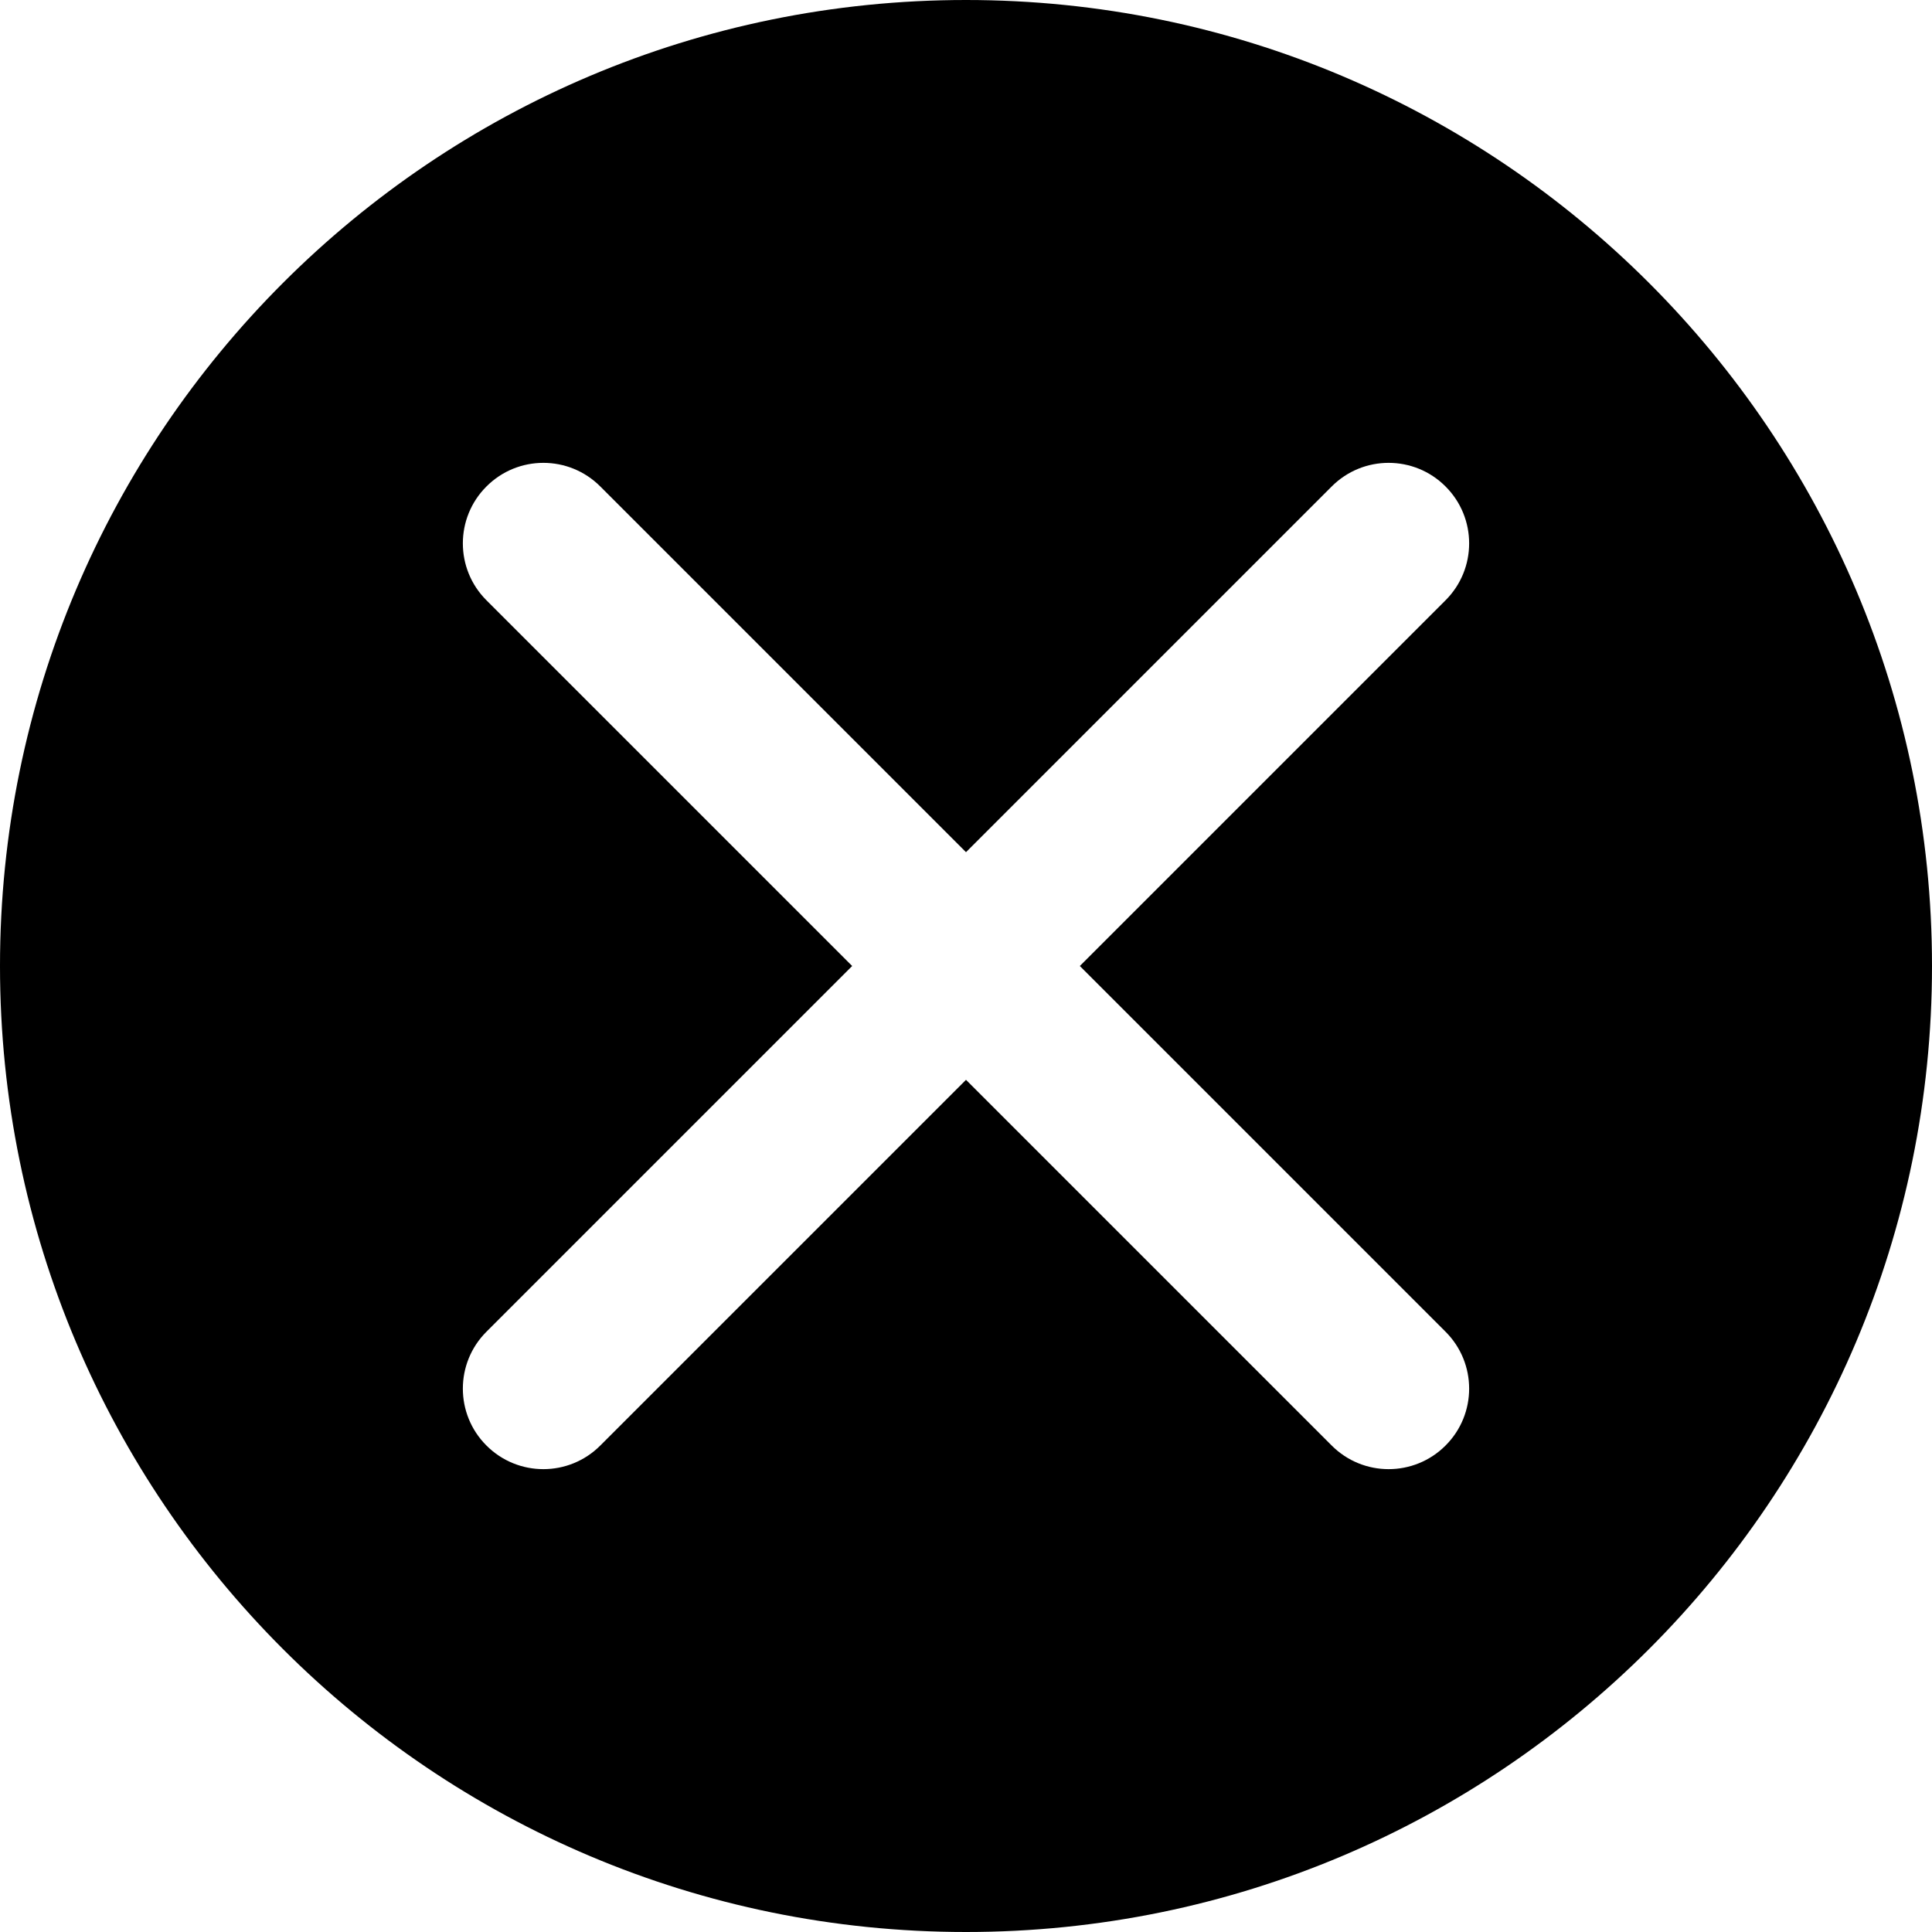
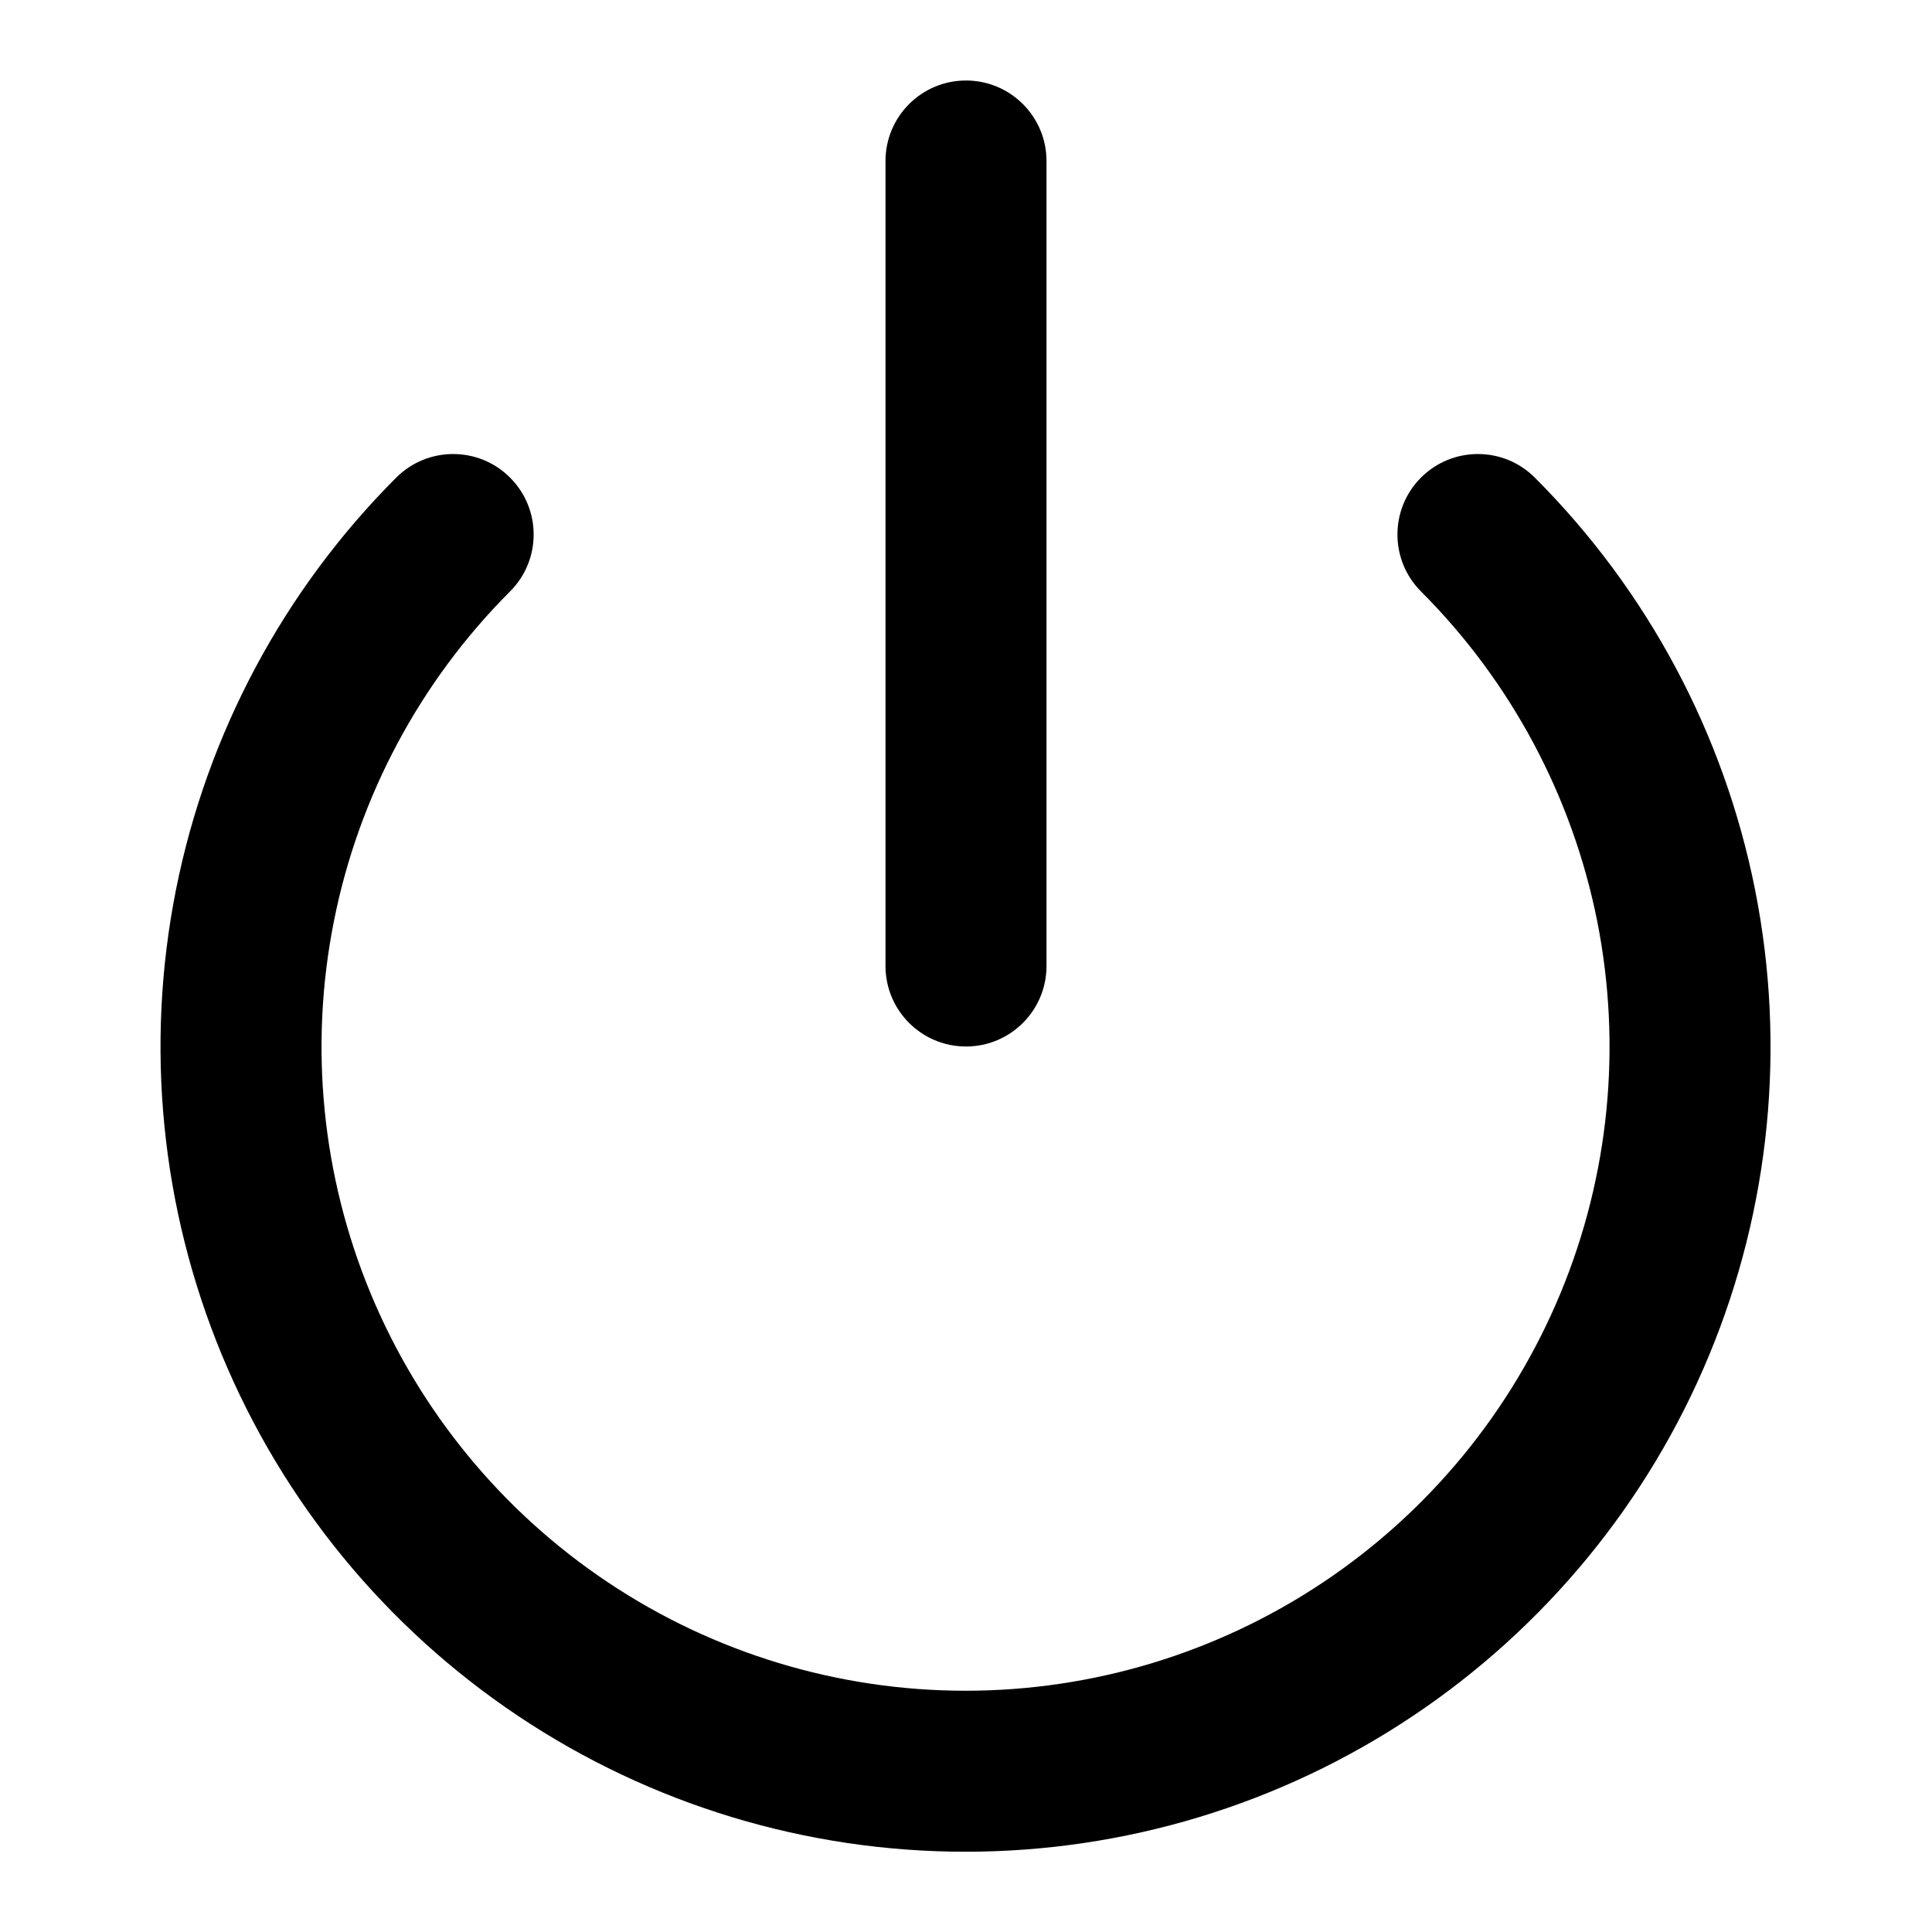
- <svg xmlns="http://www.w3.org/2000/svg" width="24" height="24" viewBox="0 0 24 24">
-   <path fill-rule="evenodd" clip-rule="evenodd" d="M12 0C5.373 0 0 5.373 0 12C0 18.627 5.373 24 12 24C18.627 24 24 18.627 24 12C24 5.373 18.627 0 12 0ZM7.457 6.043C7.067 5.652 6.433 5.652 6.043 6.043C5.652 6.433 5.652 7.067 6.043 7.457L10.586 12L6.043 16.543C5.652 16.933 5.652 17.567 6.043 17.957C6.433 18.348 7.067 18.348 7.457 17.957L12 13.414L16.543 17.957C16.933 18.348 17.567 18.348 17.957 17.957C18.348 17.567 18.348 16.933 17.957 16.543L13.414 12L17.957 7.457C18.348 7.067 18.348 6.433 17.957 6.043C17.567 5.652 16.933 5.652 16.543 6.043L12 10.586L7.457 6.043Z" fill="currentColor" />
+ <svg xmlns="http://www.w3.org/2000/svg" width="24" height="24" viewBox="0 0 24 24" fill="none">
+   <path fill-rule="evenodd" clip-rule="evenodd" d="M12 1C12.552 1 13 1.448 13 2V12C13 12.552 12.552 13 12 13C11.448 13 11 12.552 11 12V2C11 1.448 11.448 1 12 1ZM6.336 5.933C6.727 6.323 6.727 6.957 6.336 7.347C5.218 8.466 4.456 9.892 4.148 11.443C3.839 12.995 3.998 14.604 4.603 16.065C5.209 17.527 6.234 18.776 7.55 19.655C8.865 20.534 10.412 21.003 11.994 21.003C13.576 21.003 15.123 20.534 16.438 19.655C17.754 18.776 18.779 17.527 19.385 16.065C19.991 14.604 20.149 12.995 19.841 11.443C19.532 9.892 18.77 8.466 17.652 7.347C17.262 6.957 17.262 6.323 17.652 5.933C18.043 5.542 18.676 5.543 19.066 5.933C20.465 7.332 21.417 9.114 21.802 11.053C22.188 12.993 21.99 15.004 21.233 16.831C20.476 18.658 19.194 20.219 17.549 21.318C15.905 22.417 13.972 23.003 11.994 23.003C10.017 23.003 8.083 22.417 6.439 21.318C4.794 20.219 3.513 18.658 2.756 16.831C1.999 15.004 1.8 12.993 2.186 11.053C2.572 9.114 3.524 7.332 4.922 5.933C5.312 5.543 5.946 5.542 6.336 5.933Z" fill="currentColor" />
</svg>
